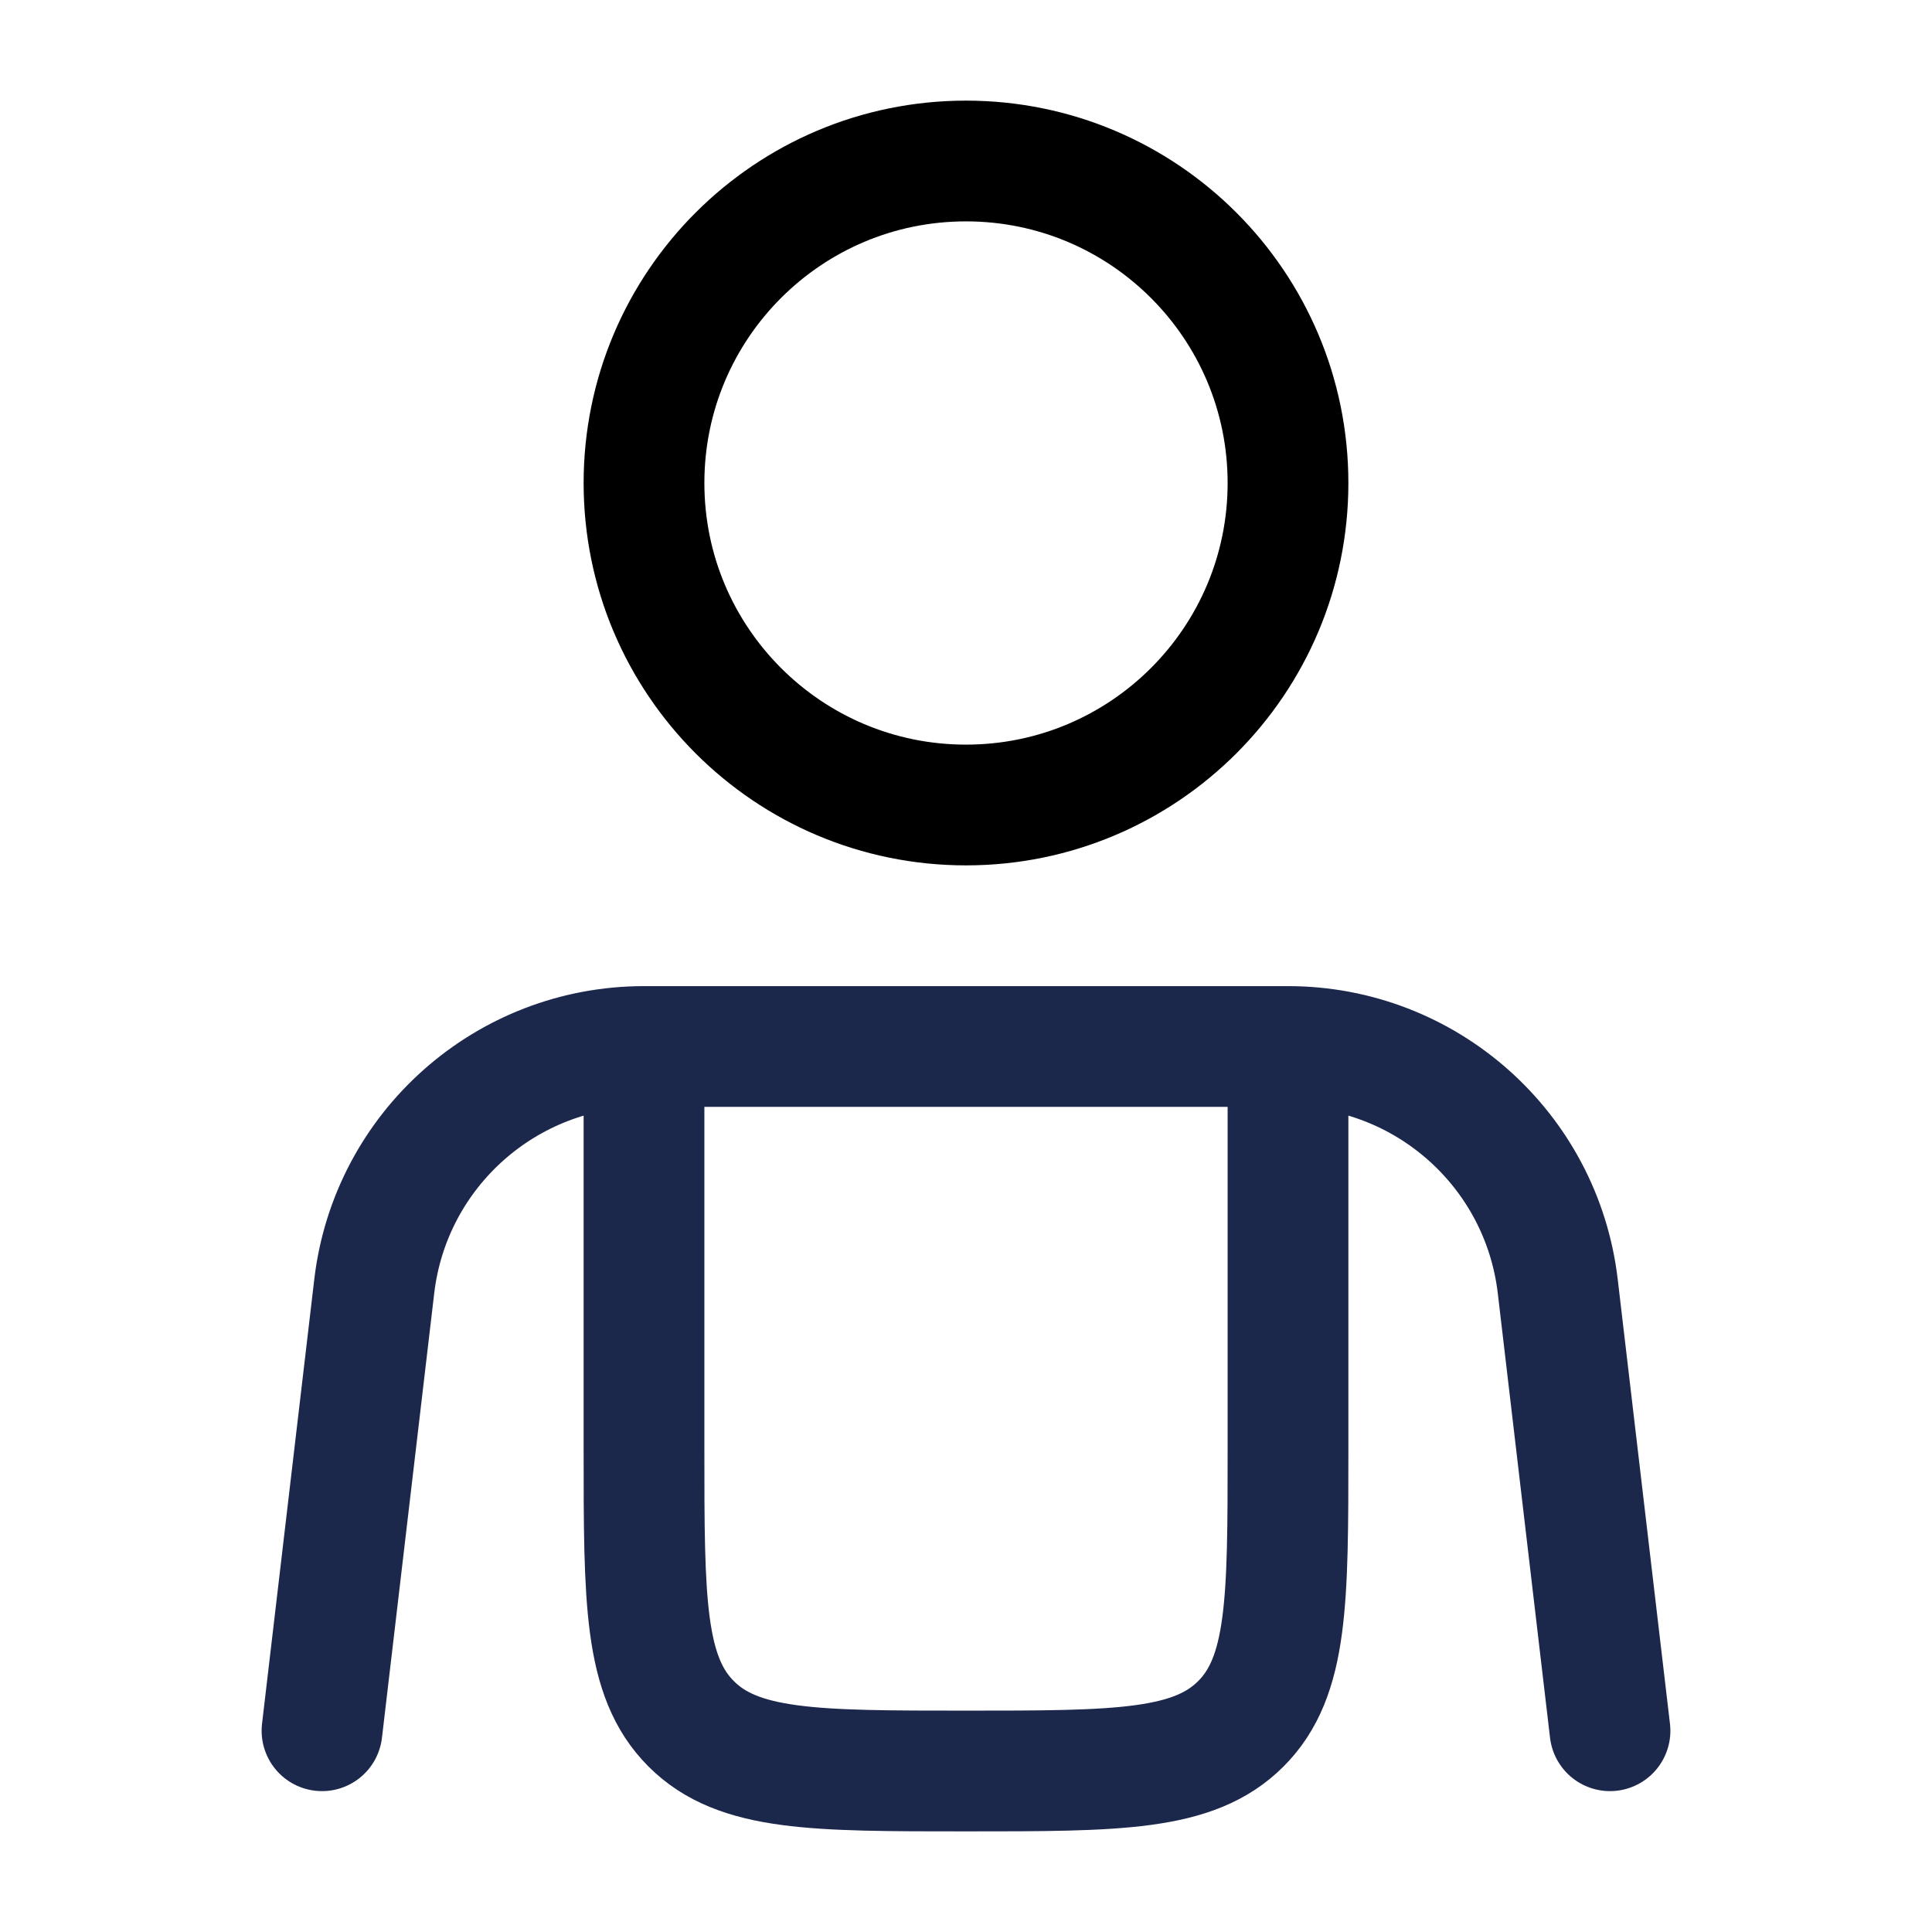
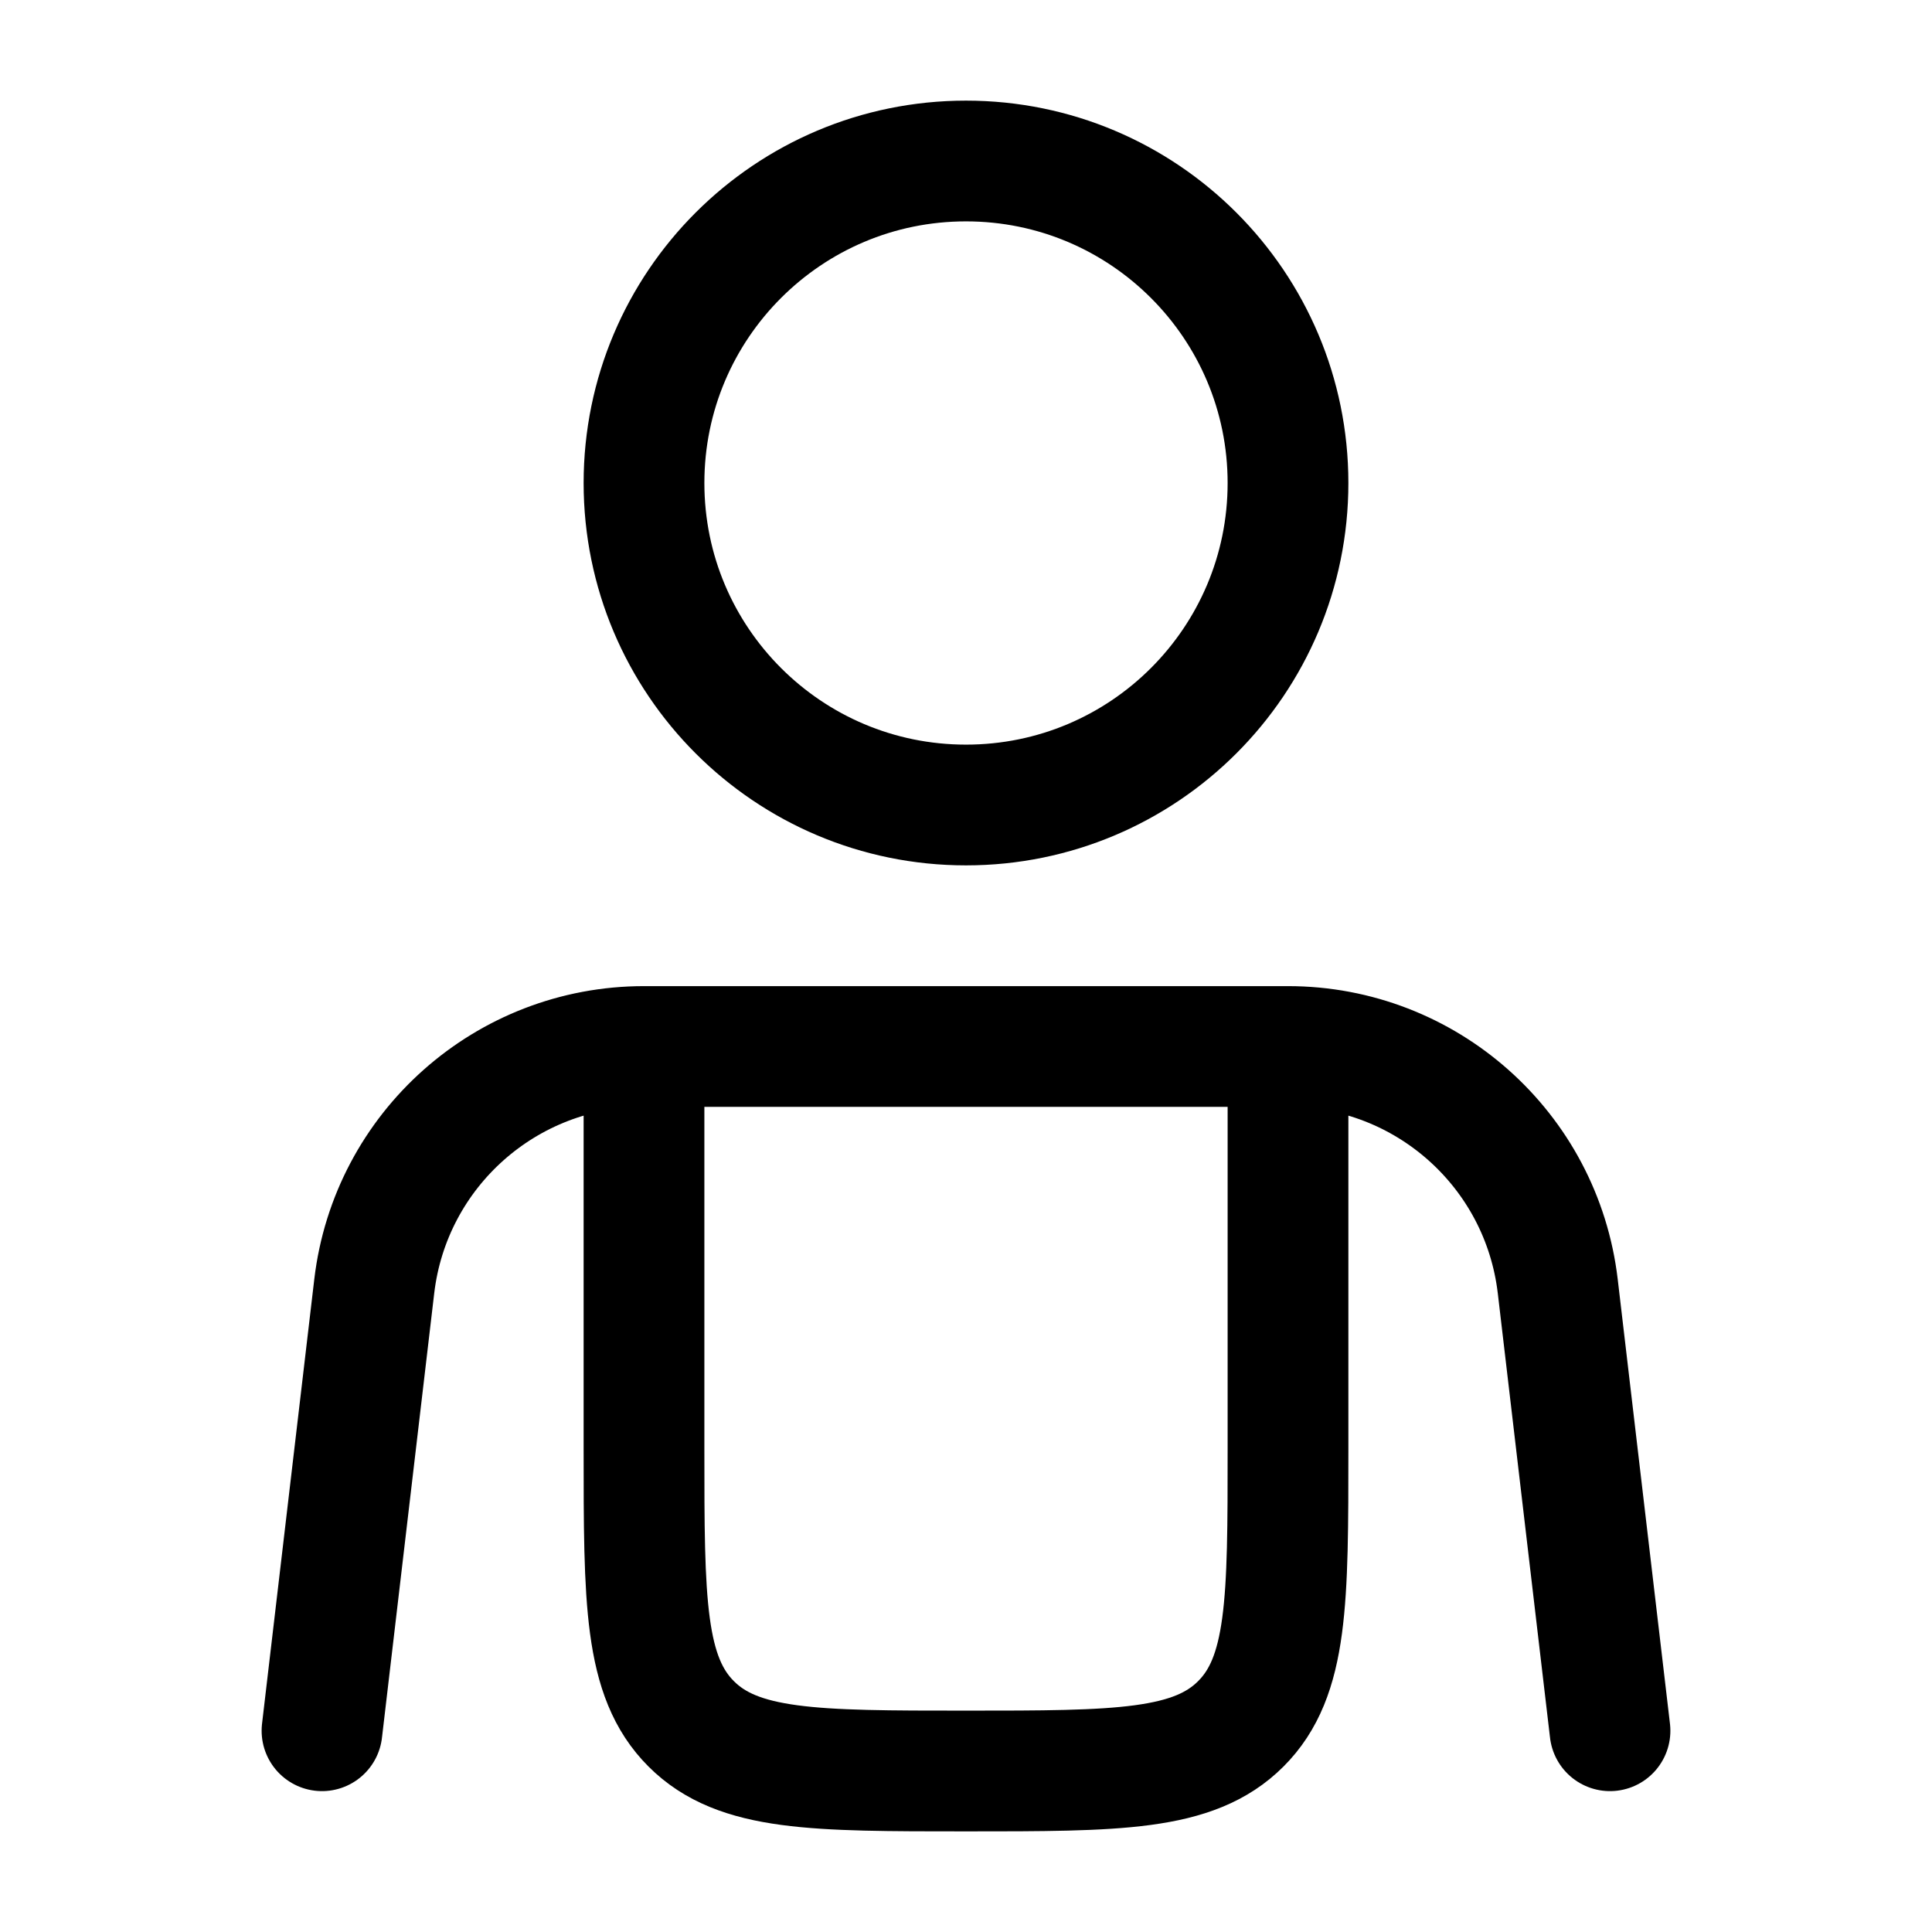
<svg xmlns="http://www.w3.org/2000/svg" width="24" height="24" viewBox="0 0 24 24" fill="none">
-   <path d="M8 13H16M8 13V18C8 19.886 8 20.828 8.586 21.414C9.172 22 10.114 22 12 22C13.886 22 14.828 22 15.414 21.414C16 20.828 16 19.886 16 18V13M8 13C6.289 13 4.849 14.28 4.649 15.979L4 21.5M16 13C17.711 13 19.151 14.28 19.351 15.979L20 21.5" stroke="#1C274C" stroke-width="1.5" stroke-linecap="round" />
+   <path d="M8 13H16M8 13V18C8 19.886 8 20.828 8.586 21.414C9.172 22 10.114 22 12 22C13.886 22 14.828 22 15.414 21.414C16 20.828 16 19.886 16 18V13M8 13C6.289 13 4.849 14.28 4.649 15.979L4 21.5M16 13C17.711 13 19.151 14.28 19.351 15.979L20 21.5" stroke="currentColor" stroke-width="1.5" stroke-linecap="round" />
  <circle cx="12" cy="6" r="4" stroke="currentColor" stroke-width="1.5" />
</svg>
